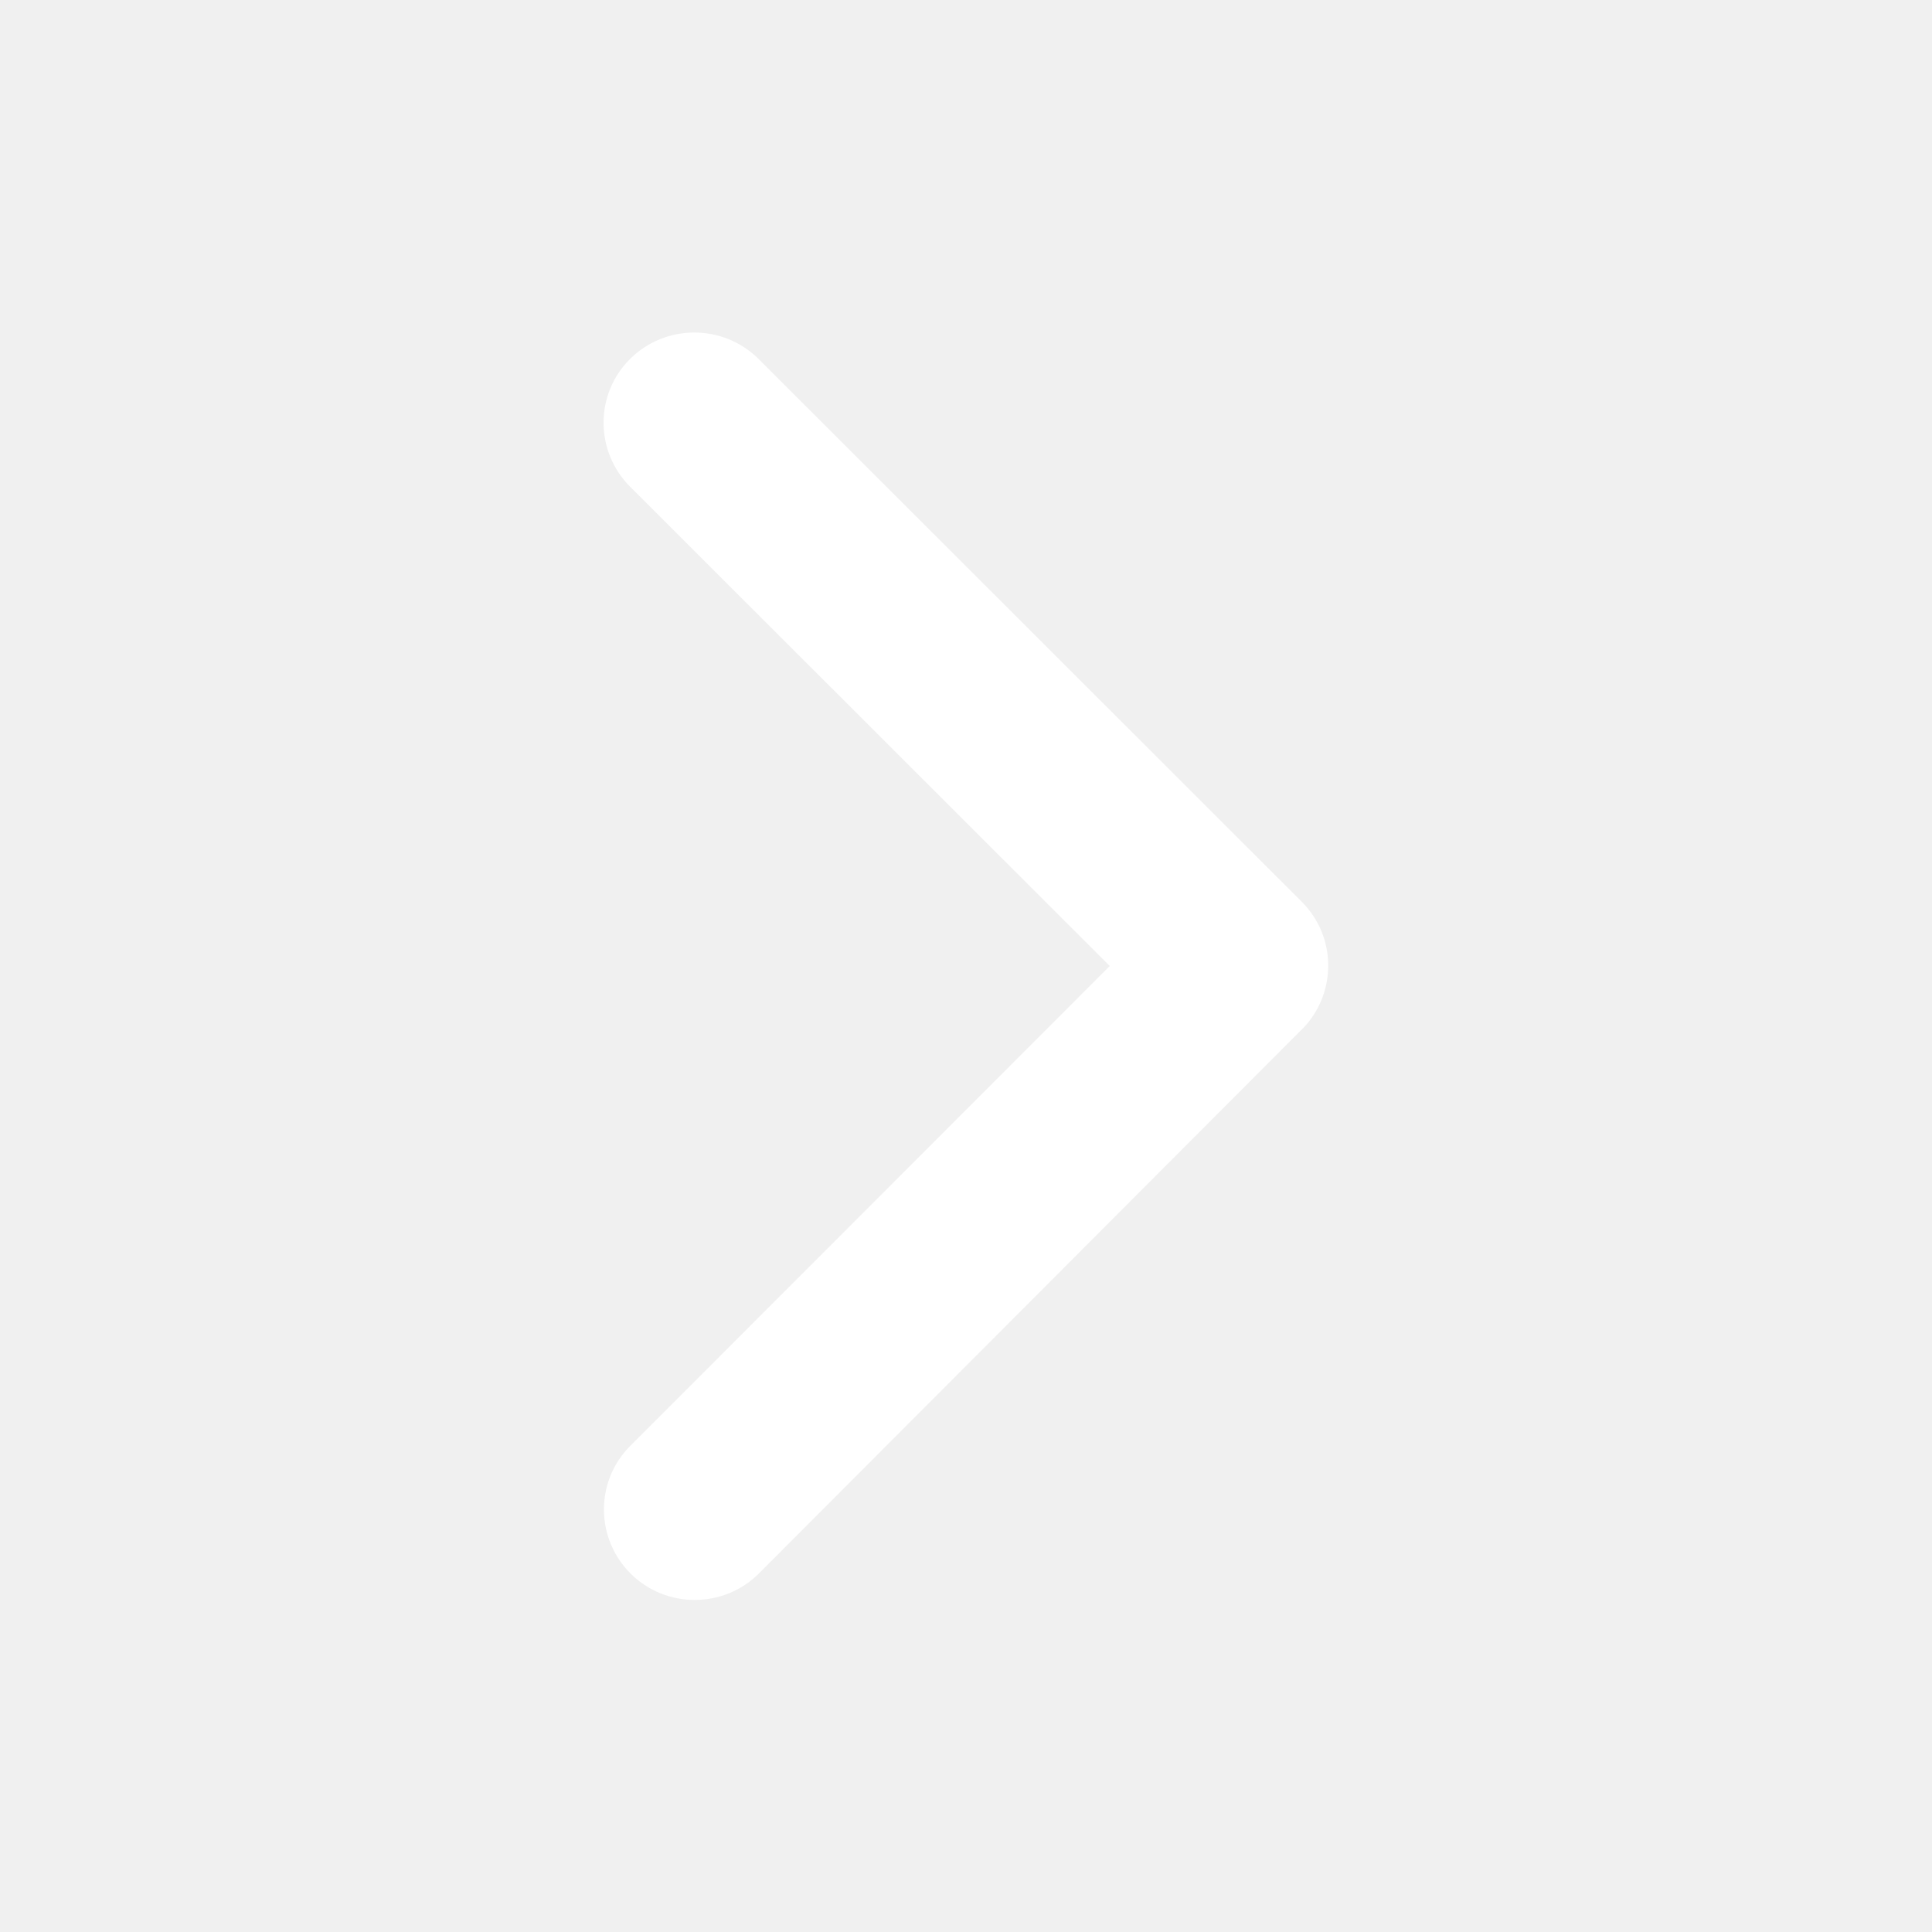
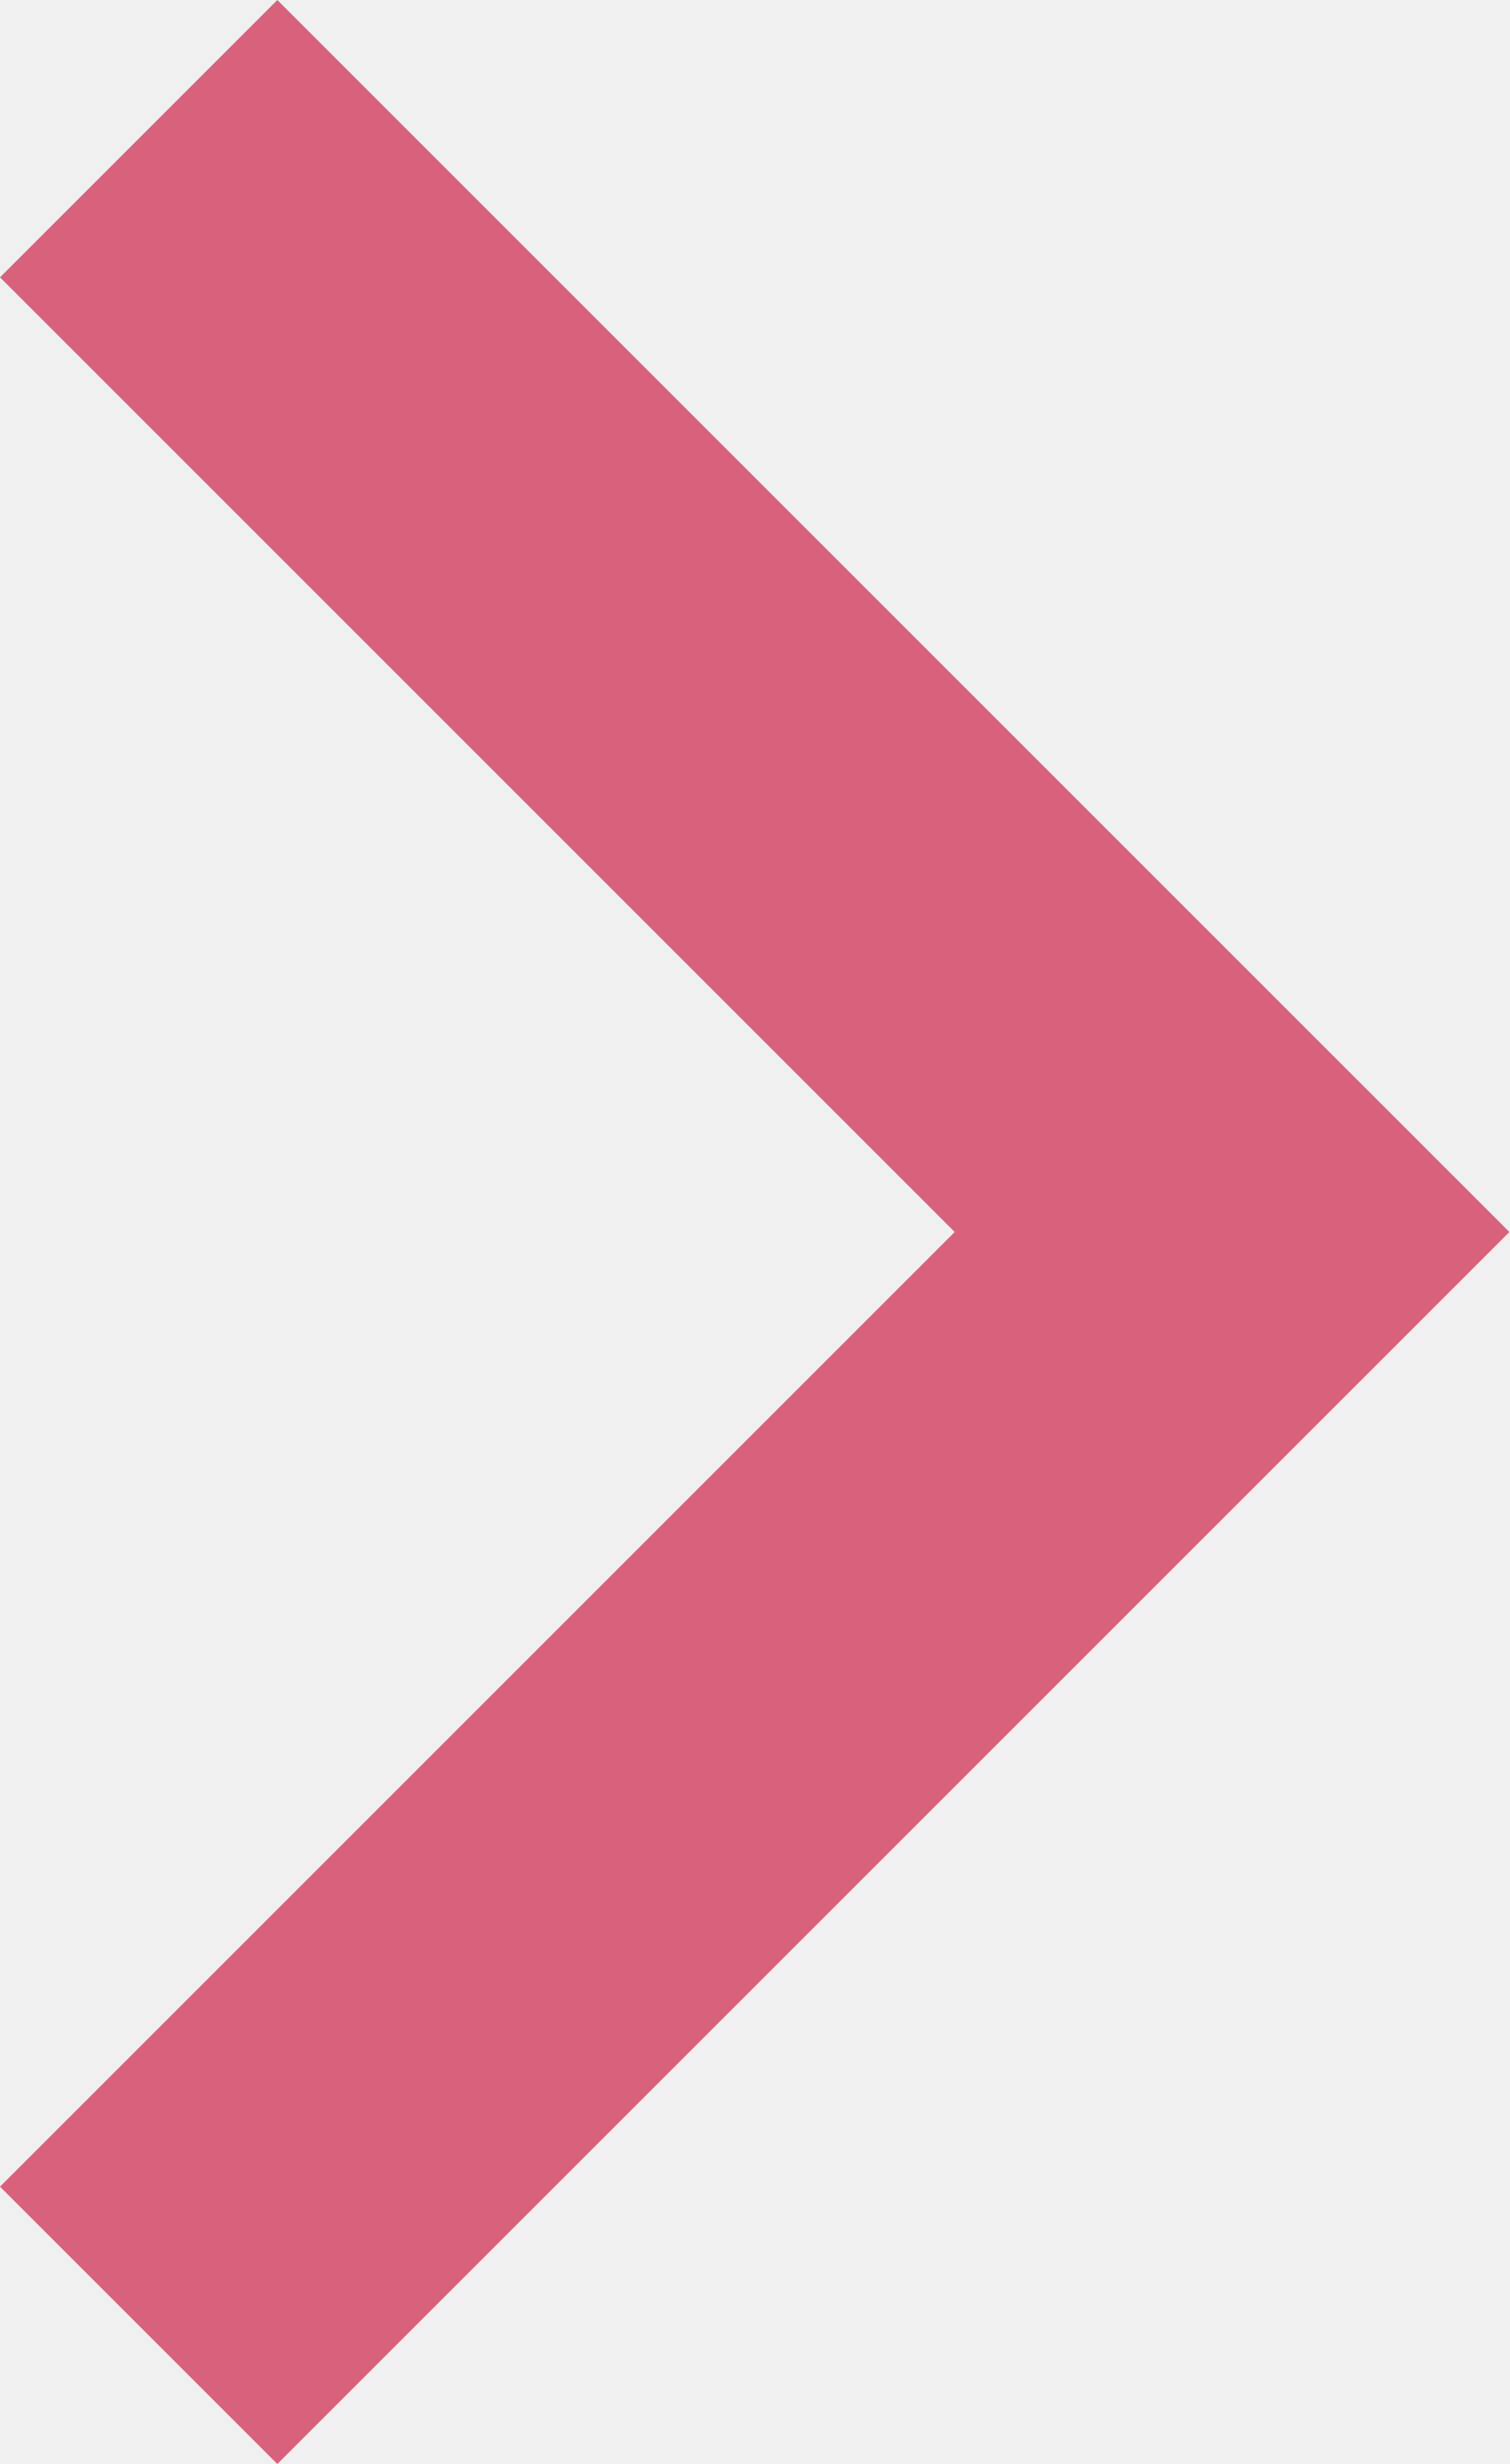
- <svg xmlns="http://www.w3.org/2000/svg" fill="#fff" viewBox="0 0 512 512">
-   <path d="M294.1 256L167 129c-9.4-9.4-9.4-24.6 0-33.9s24.6-9.3 34 0L345 239c9.1 9.1 9.3 23.7.7 33.1L201.1 417c-4.7 4.7-10.9 7-17 7s-12.3-2.3-17-7c-9.4-9.4-9.4-24.6 0-33.9l127-127.1z" />
+ <svg xmlns="http://www.w3.org/2000/svg" version="1.1" id="Layer_1" x="0px" y="0px" viewBox="0 0 307.5 502" style="enable-background:new 0 0 307.5 502;" xml:space="preserve" fill="#d8617b">
+   <g>
+     <polygon points="56.5,502 0,445.5 194.5,251 0,56.5 56.5,0 307.5,251  " />
+   </g>
</svg>
